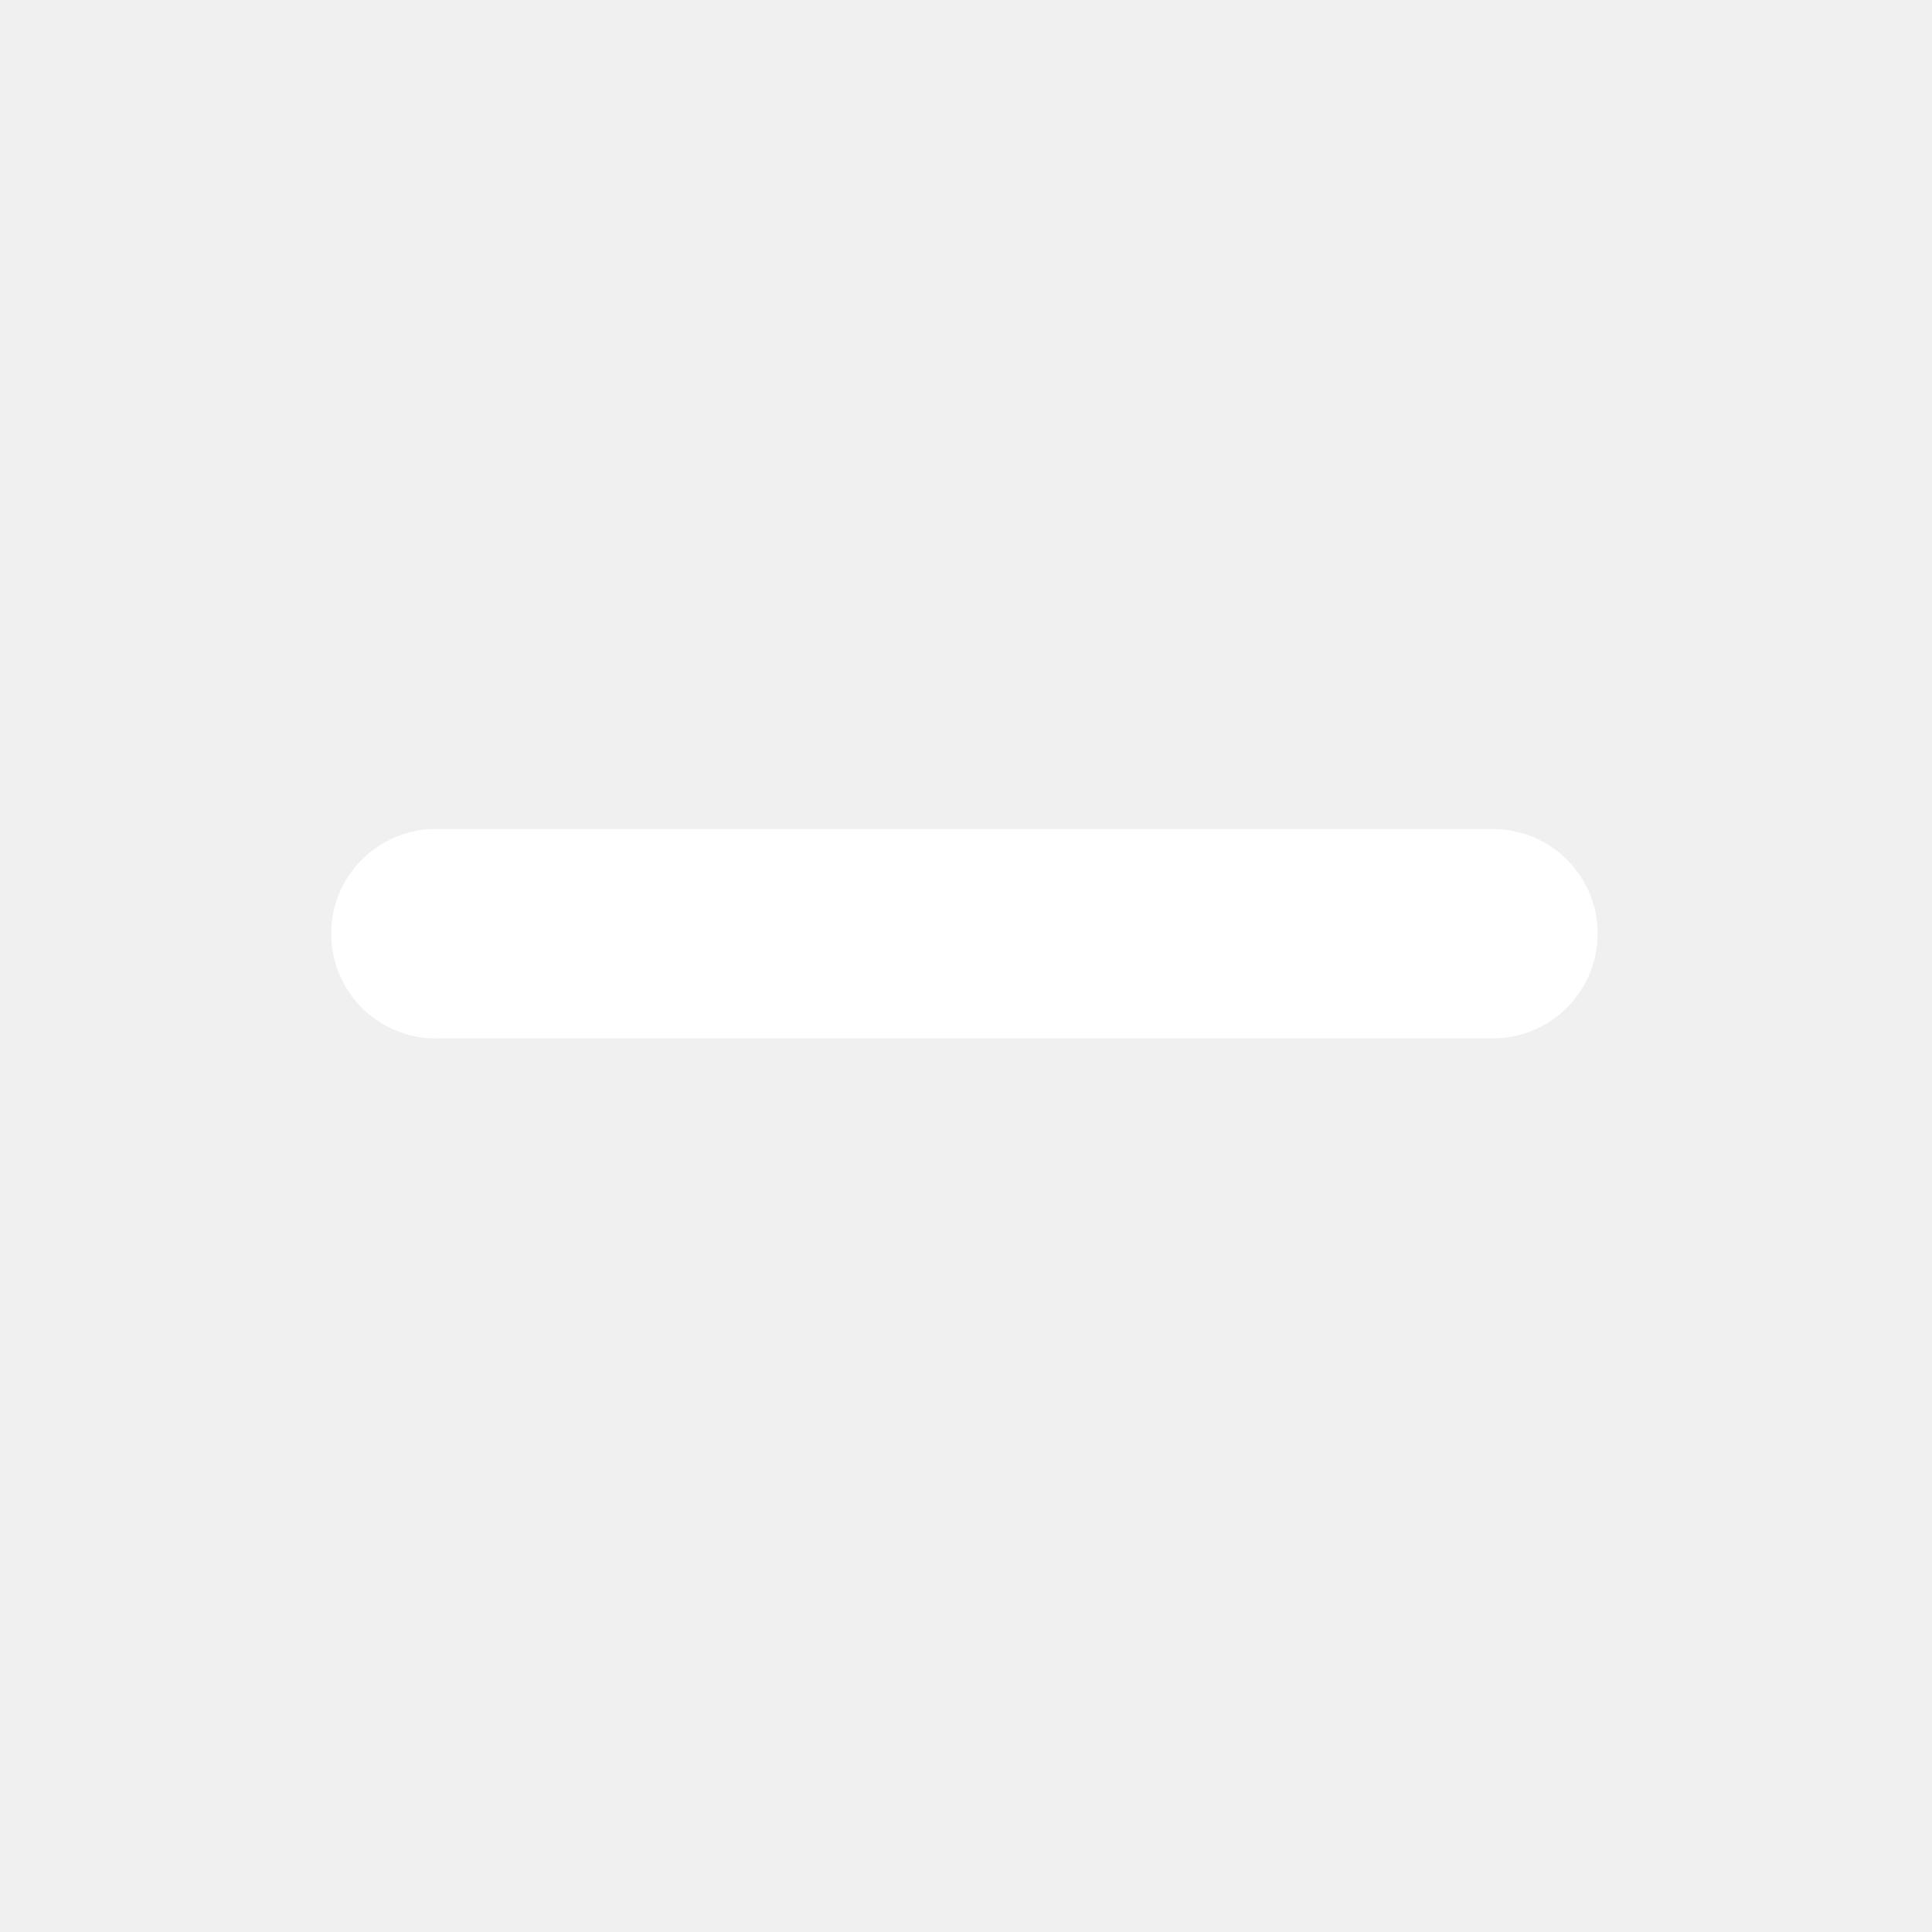
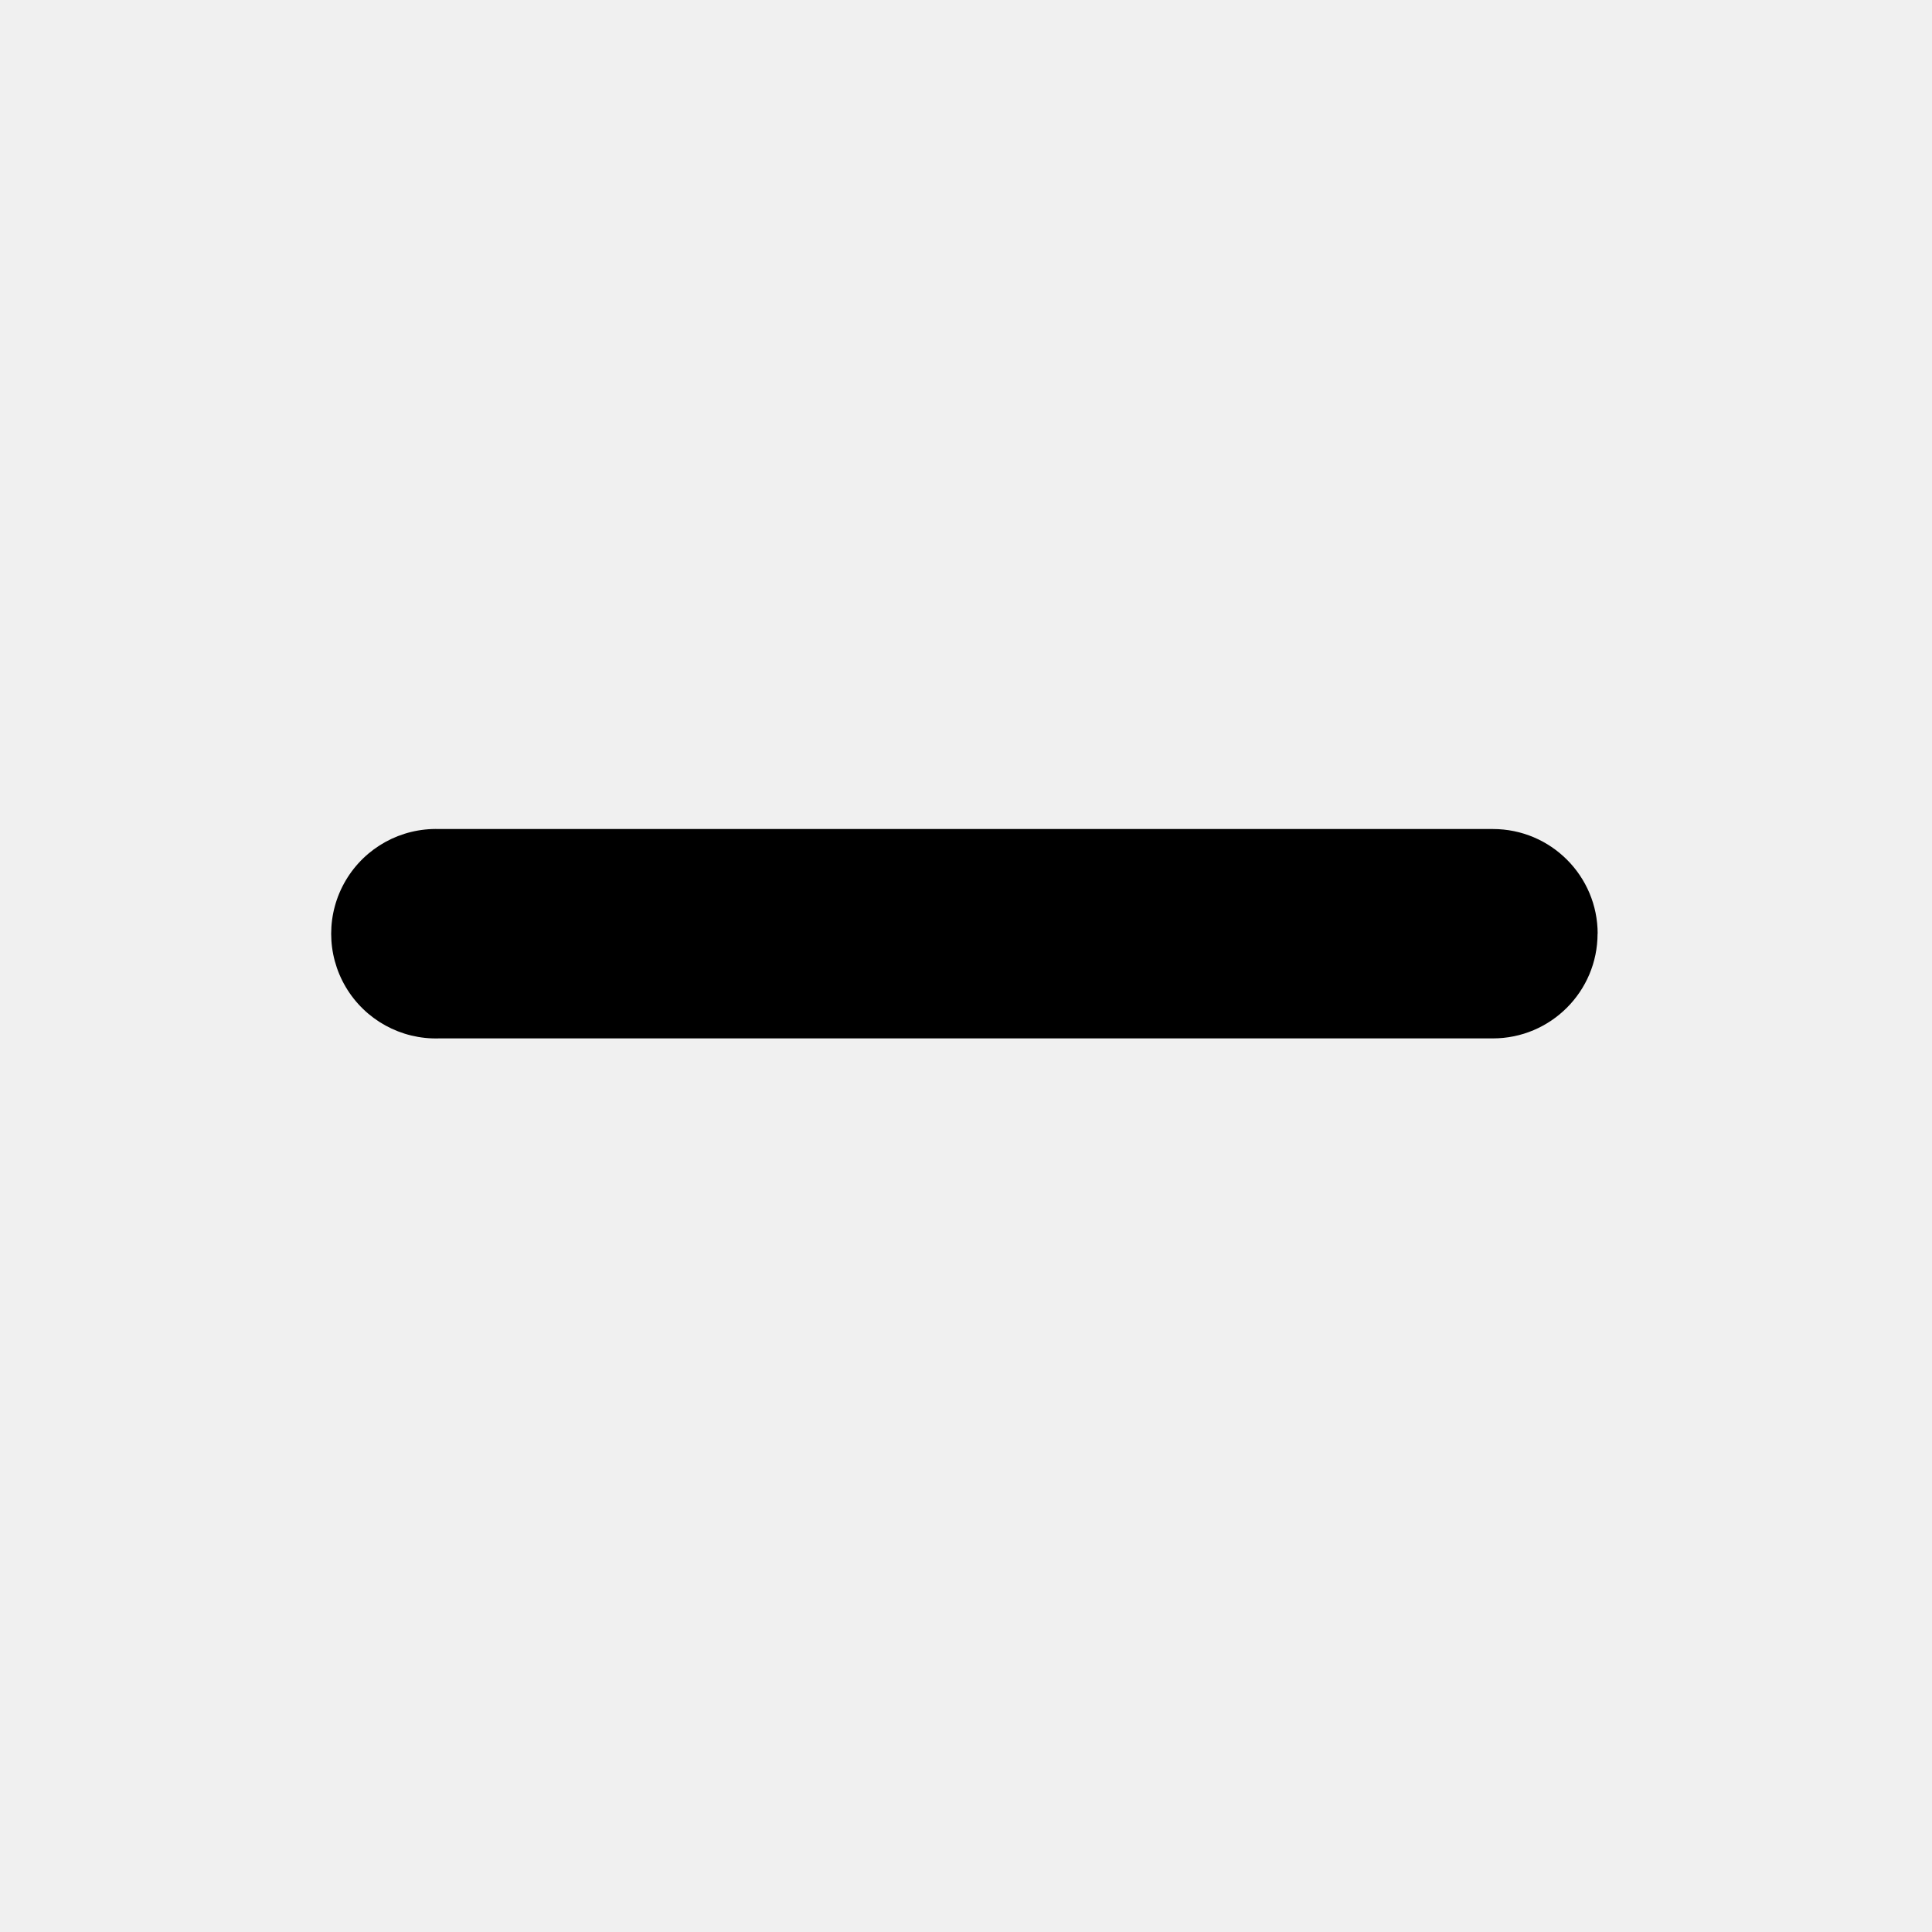
- <svg xmlns="http://www.w3.org/2000/svg" fill="#FFFFFF" width="1.7rem" height="1.7rem" viewBox="-3 0 19 19" class="cf-icon-svg">
+ <svg xmlns="http://www.w3.org/2000/svg" fill="currentColor" width="1.7rem" height="1.7rem" viewBox="-3 0 19 19" class="cf-icon-svg">
  <g id="SVGRepo_bgCarrier" stroke-width="0" />
  <g id="SVGRepo_tracerCarrier" stroke-linecap="round" stroke-linejoin="round" />
  <g id="SVGRepo_iconCarrier">
    <path d="M12.711 9.182a1.03 1.03 0 0 1-1.03 1.03H1.319a1.03 1.03 0 1 1 0-2.059h10.364a1.03 1.03 0 0 1 1.029 1.03z" />
  </g>
</svg>
